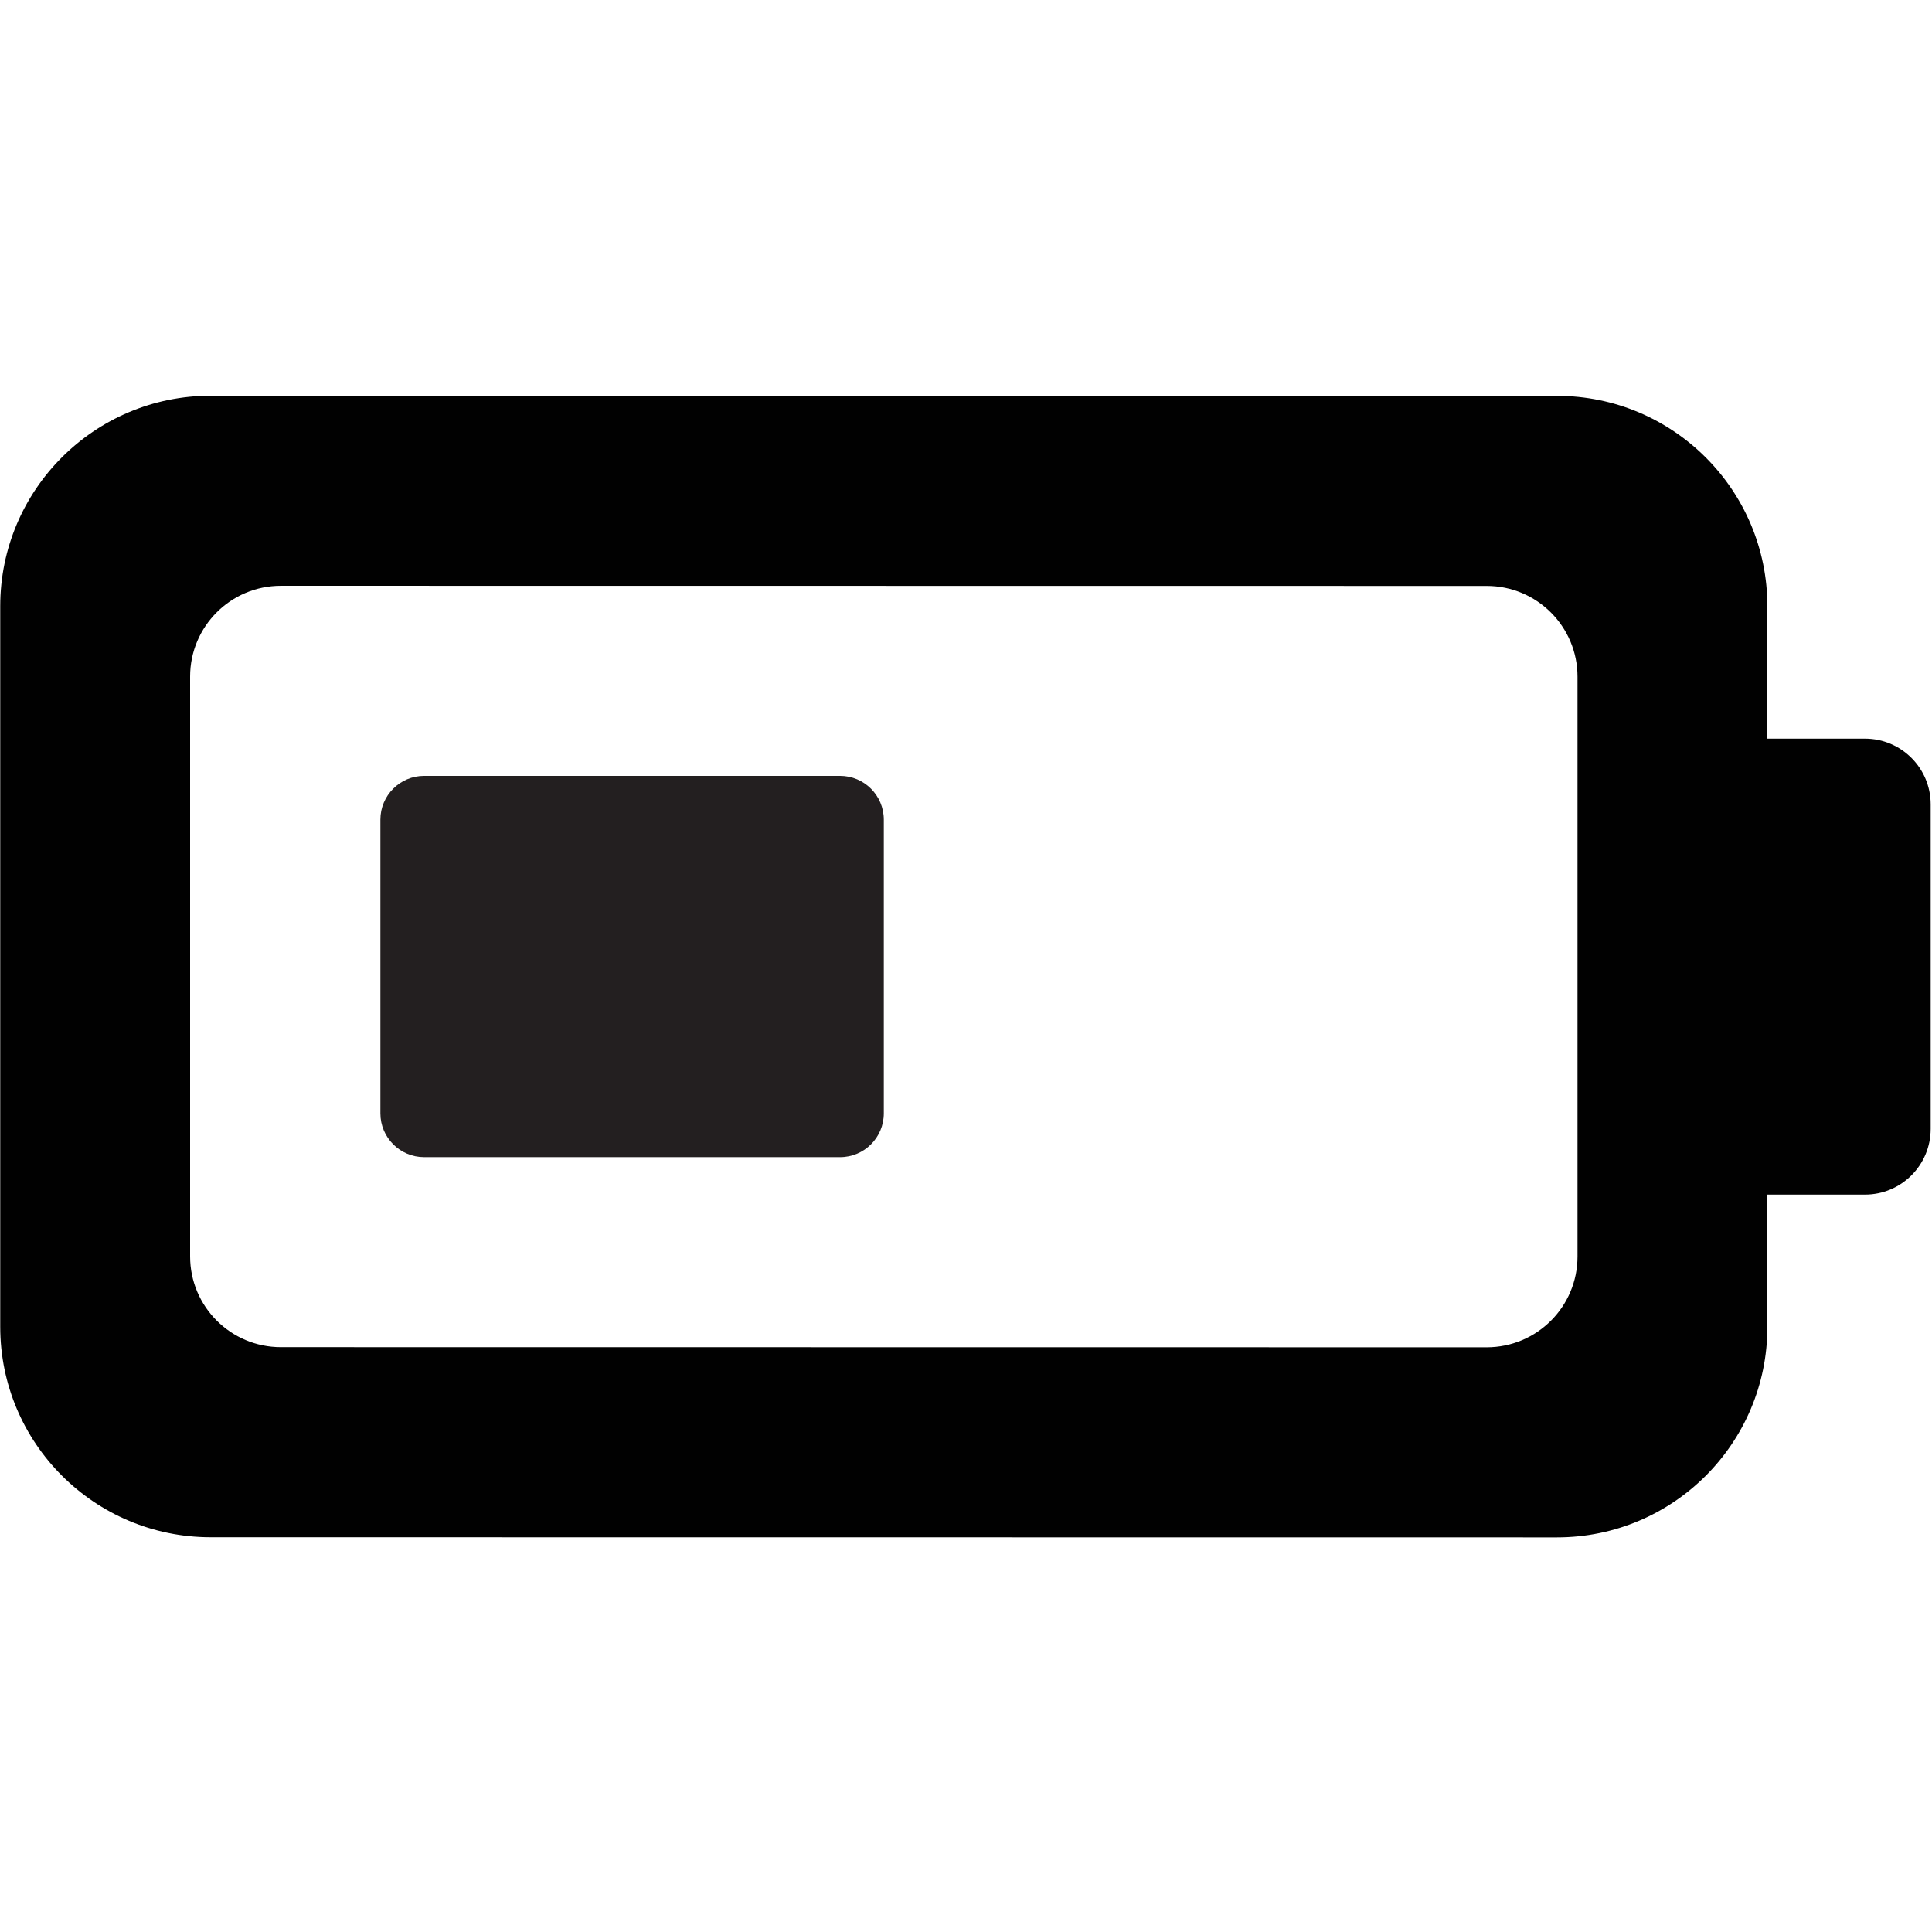
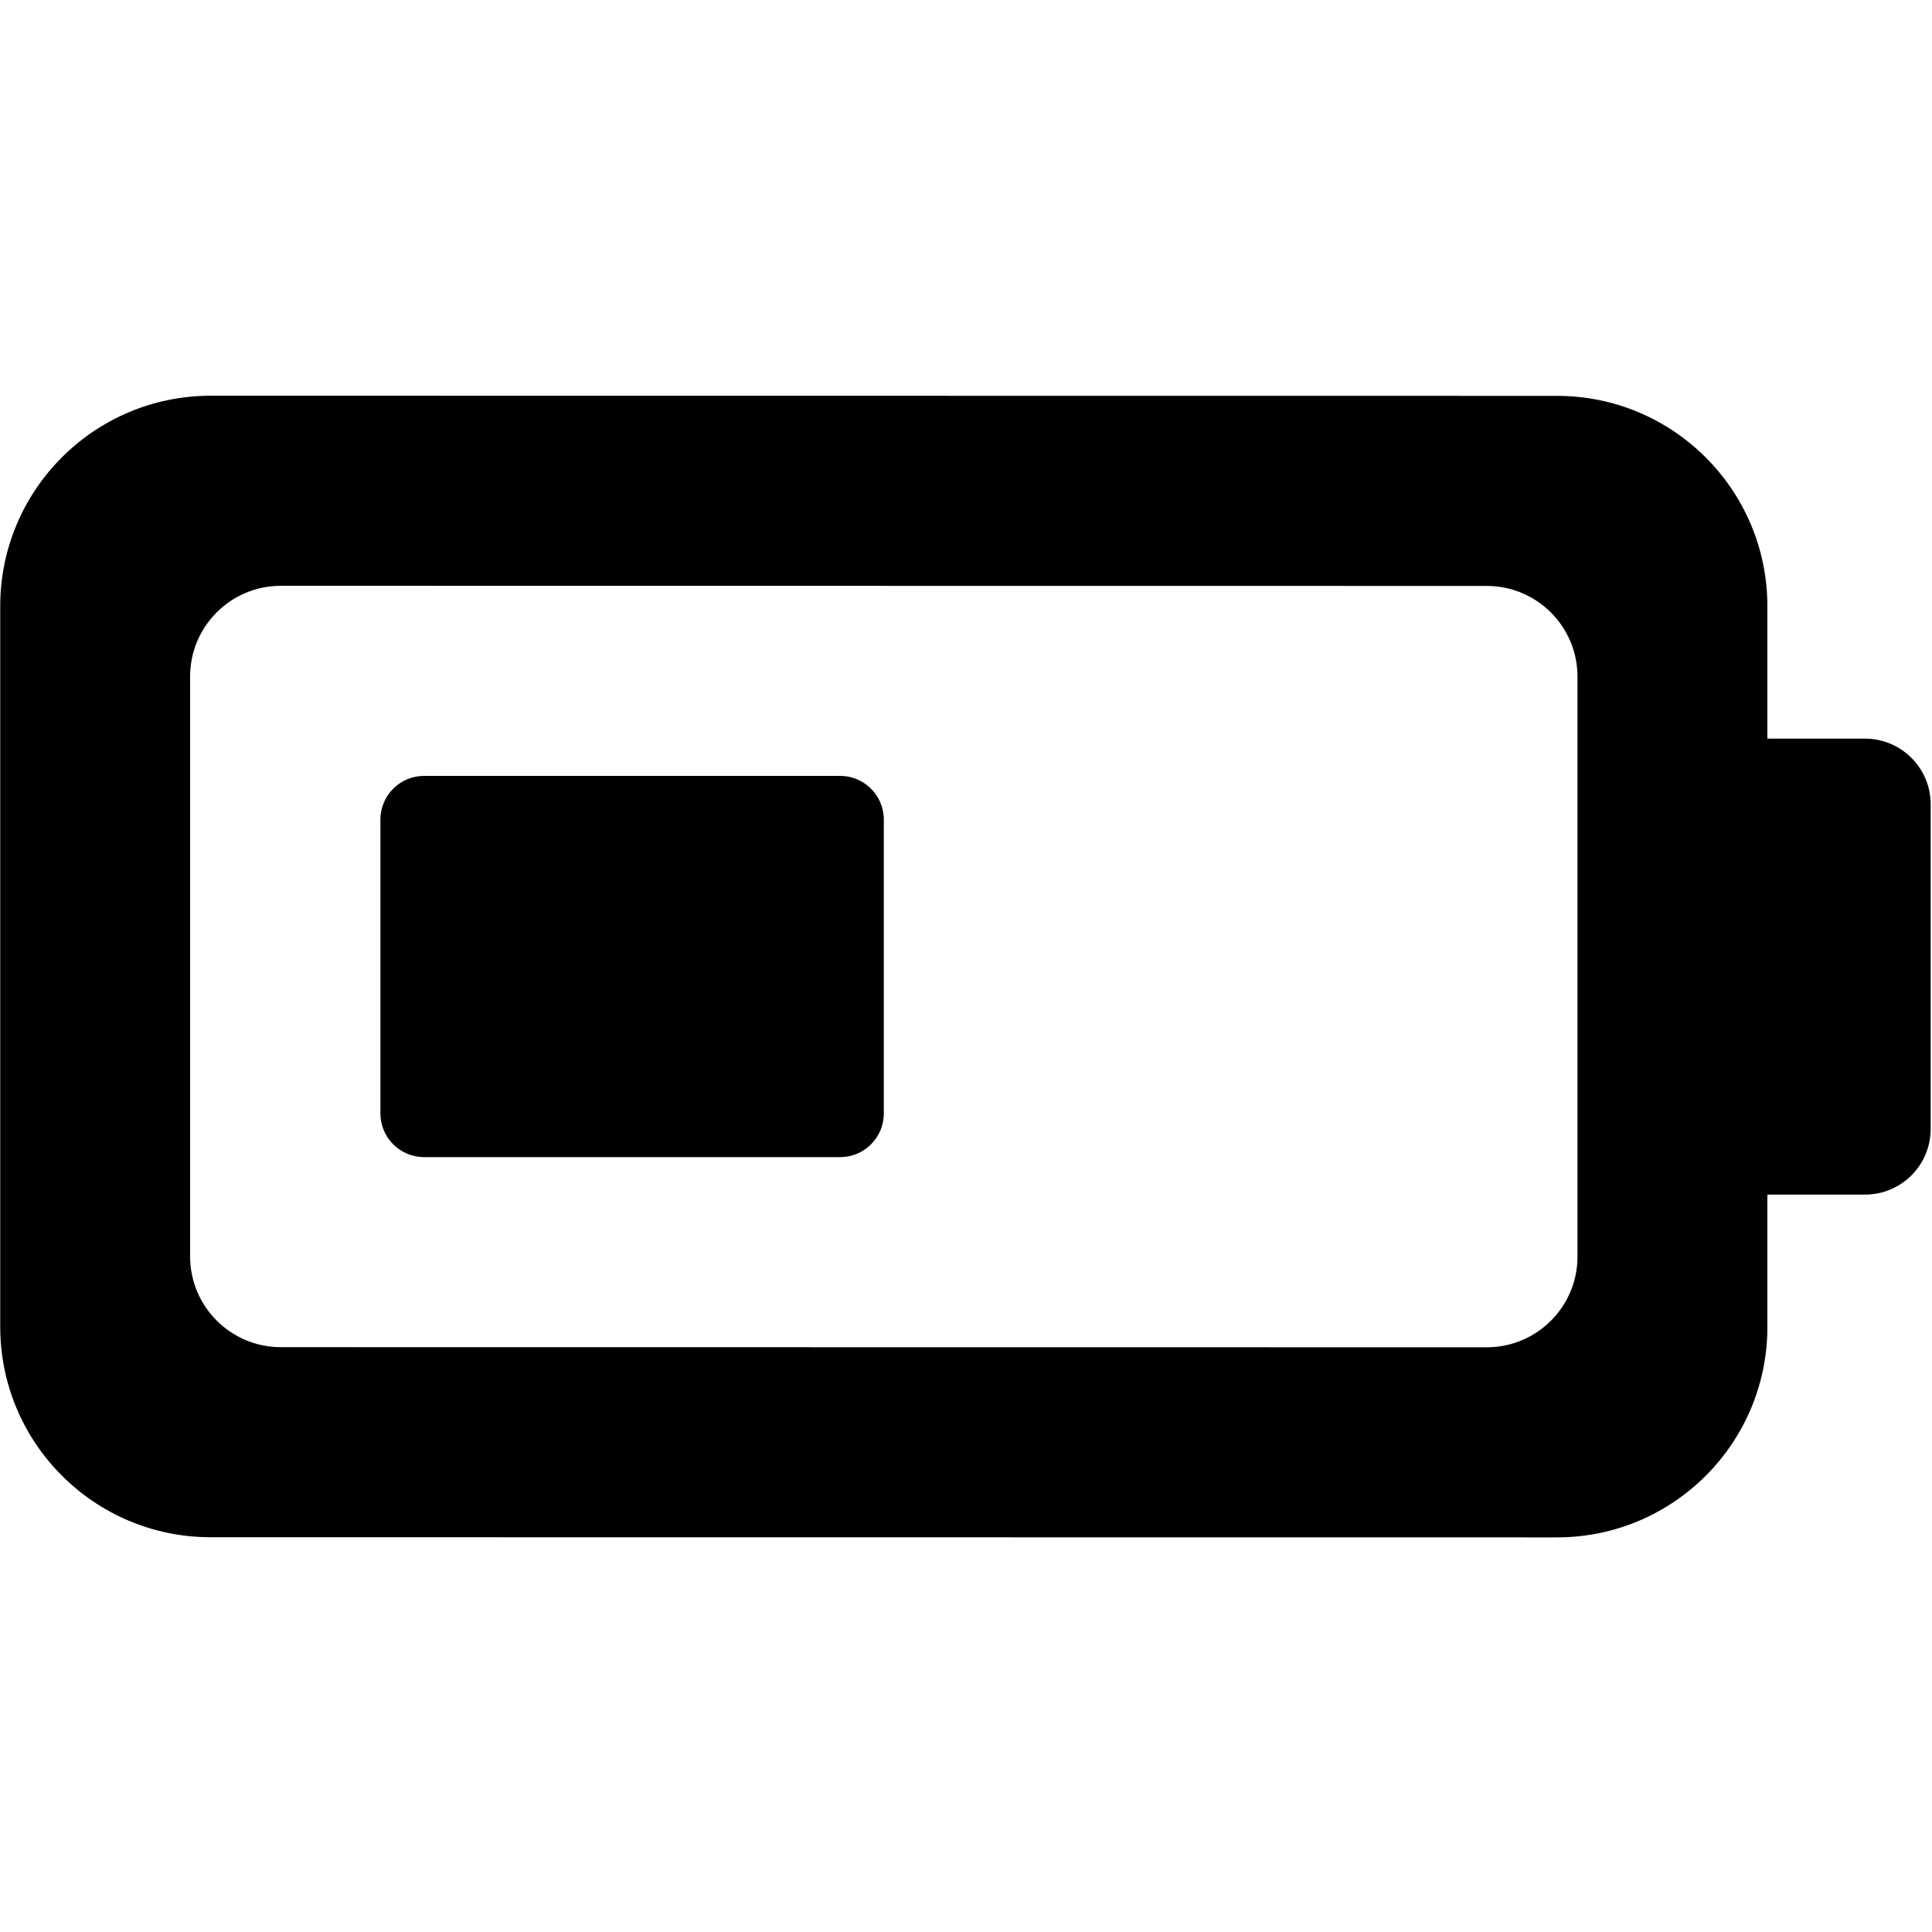
- <svg xmlns="http://www.w3.org/2000/svg" id="Layer_73" data-name="Layer 73" viewBox="0 0 850.91 850.91">
-   <defs>
-     <style>
-       .cls-1 {
-         fill: #010101;
-       }
- 
-       .cls-1, .cls-2 {
-         stroke-width: 0px;
-       }
- 
-       .cls-2 {
-         fill: #231f20;
-       }
-     </style>
-   </defs>
-   <path class="cls-1" d="M821.39,325.32h-42.98v-58.29c0-51.19-41.49-92.68-92.68-92.68l-592.94-.06C41.6,174.29.1,215.78.1,266.97v317.39c0,51.19,41.5,92.69,92.69,92.69l592.94.06c51.19,0,92.68-41.5,92.68-92.69v-58.28h42.98c15.98,0,28.94-12.96,28.94-28.95v-142.93c0-15.98-12.96-28.94-28.94-28.94ZM694.78,553.42c0,22.08-17.9,39.97-39.98,39.97l-531.09-.06c-22.08,0-39.98-17.89-39.98-39.97v-255.38c0-22.08,17.9-39.98,39.98-39.98l531.09.06c22.08,0,39.98,17.9,39.98,39.98v255.38Z" />
-   <path class="cls-2" d="M389.26,360.99v129.39c0,10.64-8.62,19.26-19.25,19.26h-183.21c-10.64-.01-19.26-8.63-19.26-19.27v-129.39c0-10.63,8.62-19.26,19.26-19.26h183.21c10.63.01,19.25,8.64,19.25,19.27Z" />
+ <svg xmlns="http://www.w3.org/2000/svg" viewBox="0 0 850.91 850.91">
+   <path d="M821.39,325.32h-42.98v-58.29c0-51.19-41.49-92.68-92.68-92.68l-592.94-.06C41.6,174.29.1,215.78.1,266.97v317.39c0,51.19,41.5,92.69,92.69,92.69l592.94.06c51.19,0,92.68-41.5,92.68-92.69v-58.28h42.98c15.98,0,28.94-12.96,28.94-28.95v-142.93c0-15.98-12.96-28.94-28.94-28.94ZM694.78,553.42c0,22.08-17.9,39.97-39.98,39.97l-531.09-.06c-22.08,0-39.98-17.89-39.98-39.97v-255.38c0-22.08,17.9-39.98,39.98-39.98l531.09.06c22.08,0,39.98,17.9,39.98,39.98v255.38Z" />
+   <path d="M389.26,360.99v129.39c0,10.64-8.62,19.26-19.25,19.26h-183.21c-10.64-.01-19.26-8.63-19.26-19.27v-129.39c0-10.63,8.62-19.26,19.26-19.26h183.21c10.63.01,19.25,8.64,19.25,19.27Z" />
</svg>
